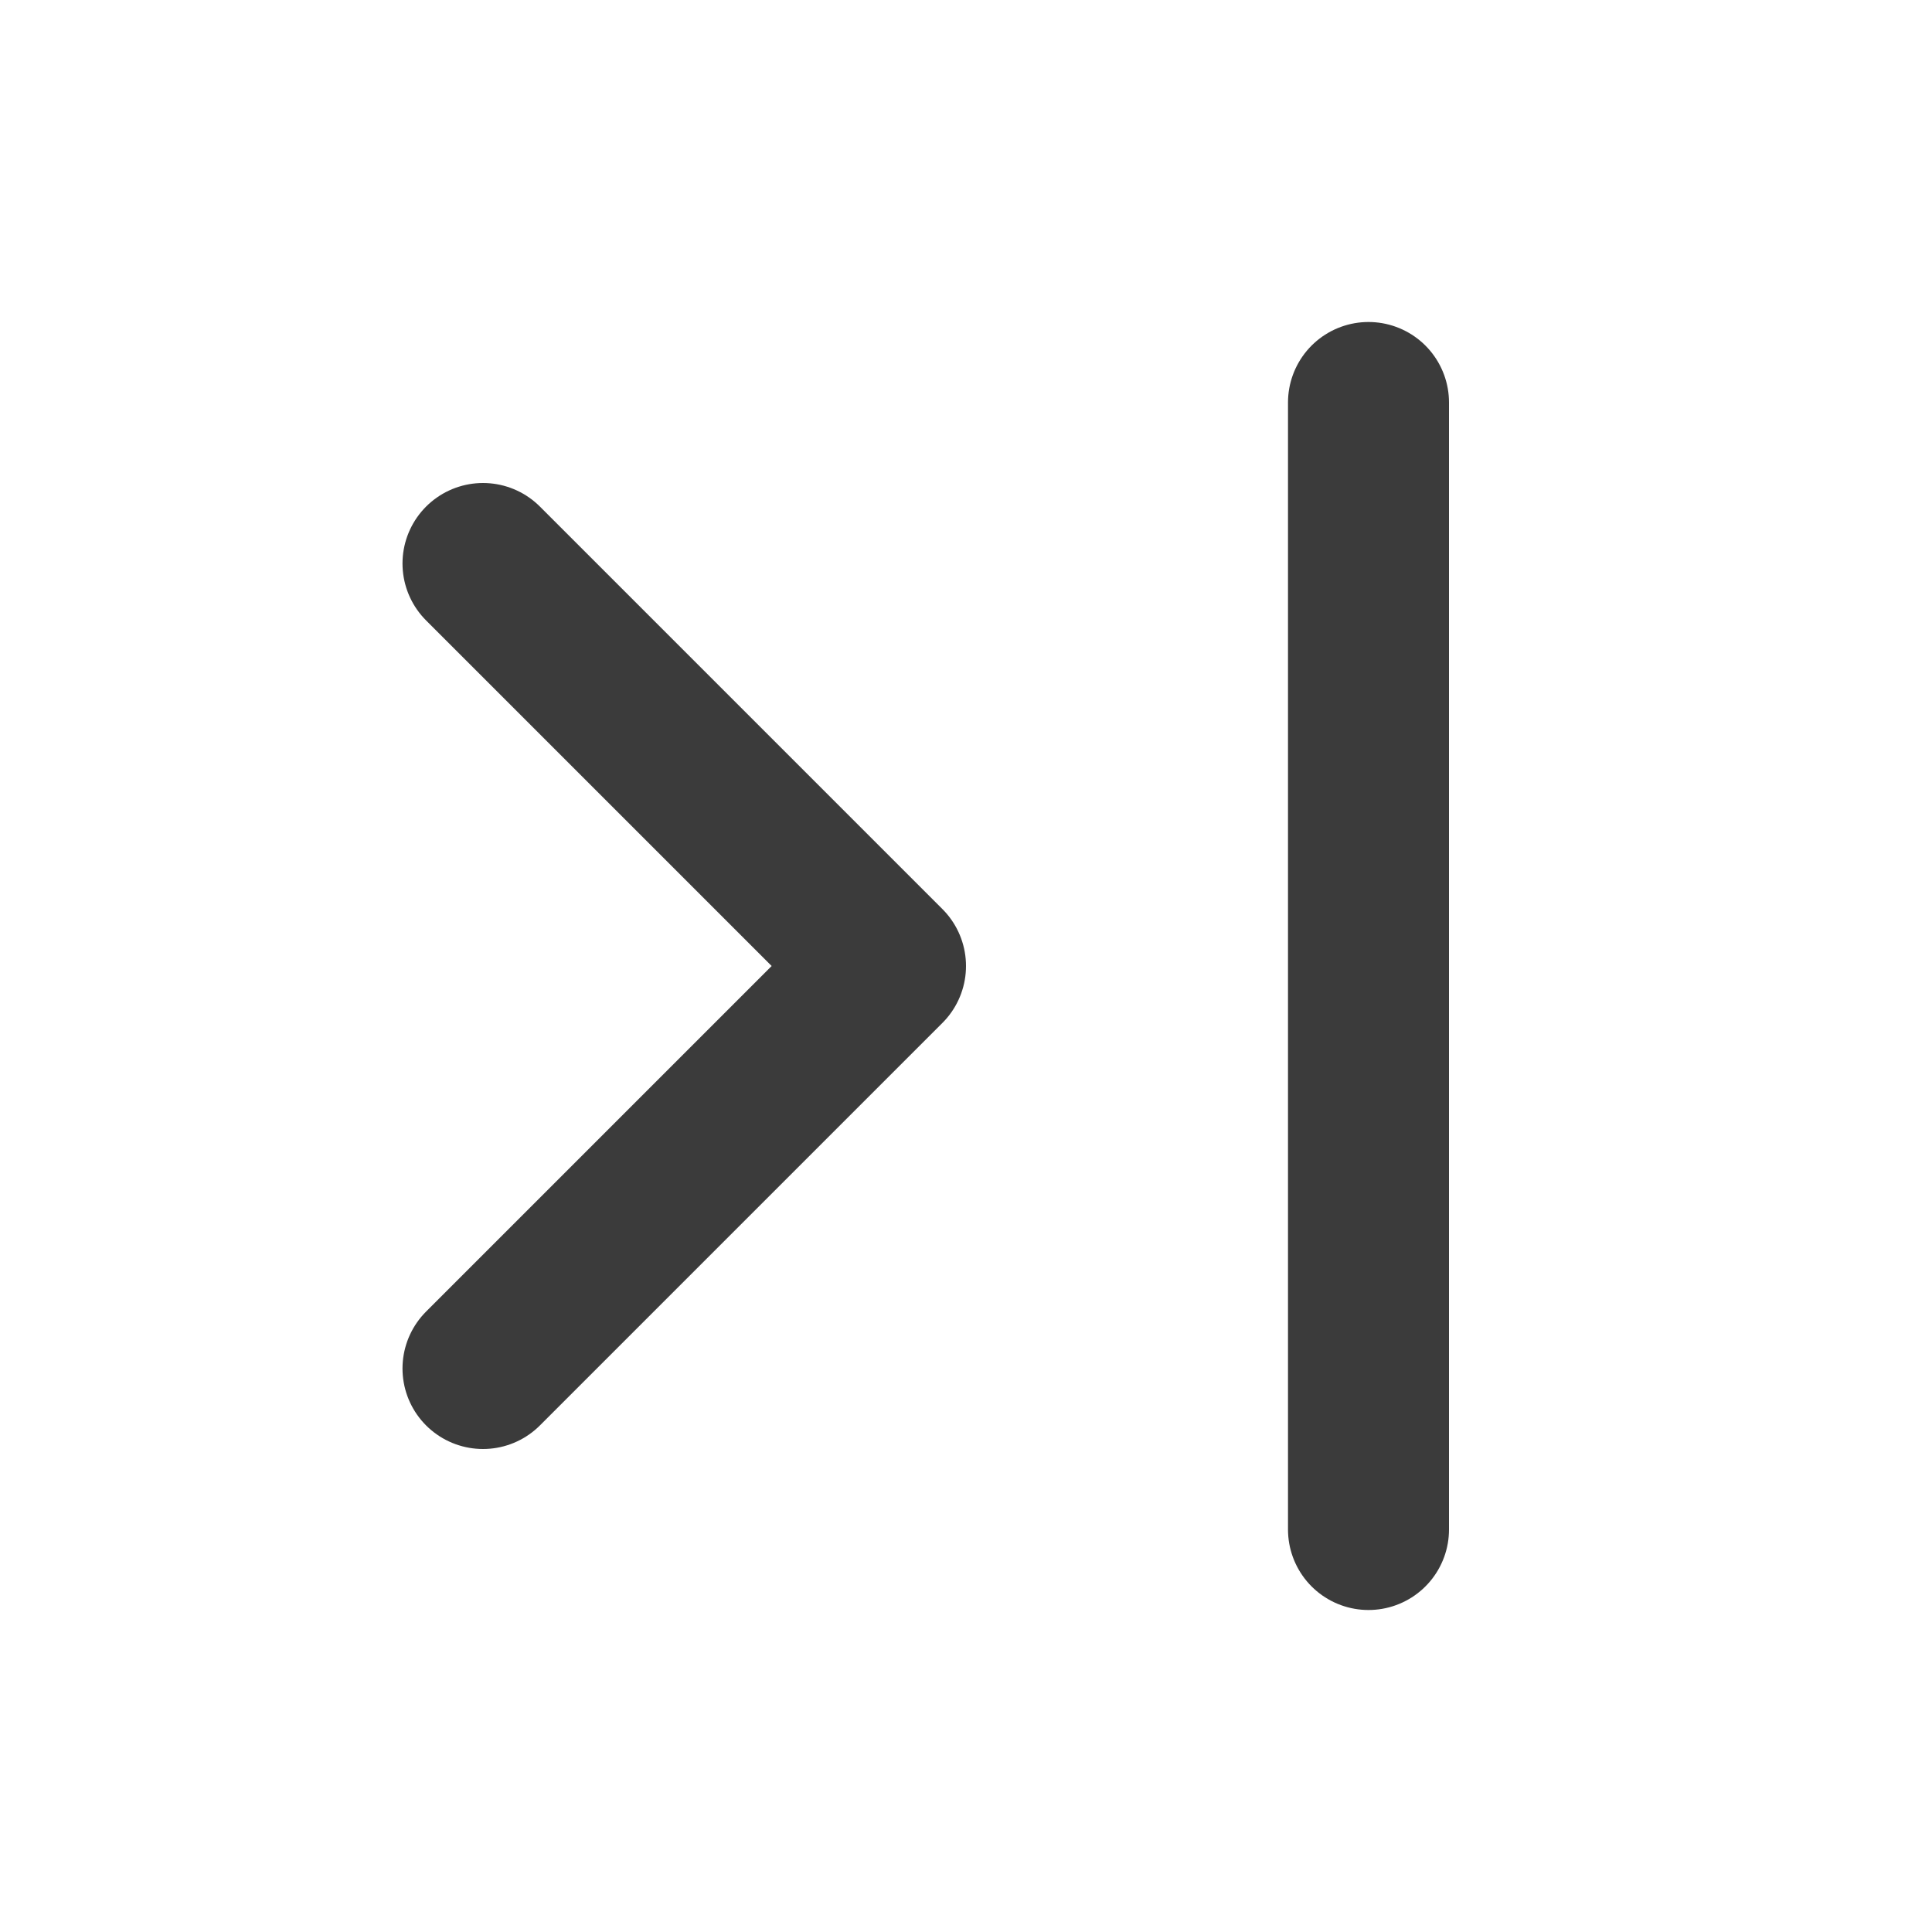
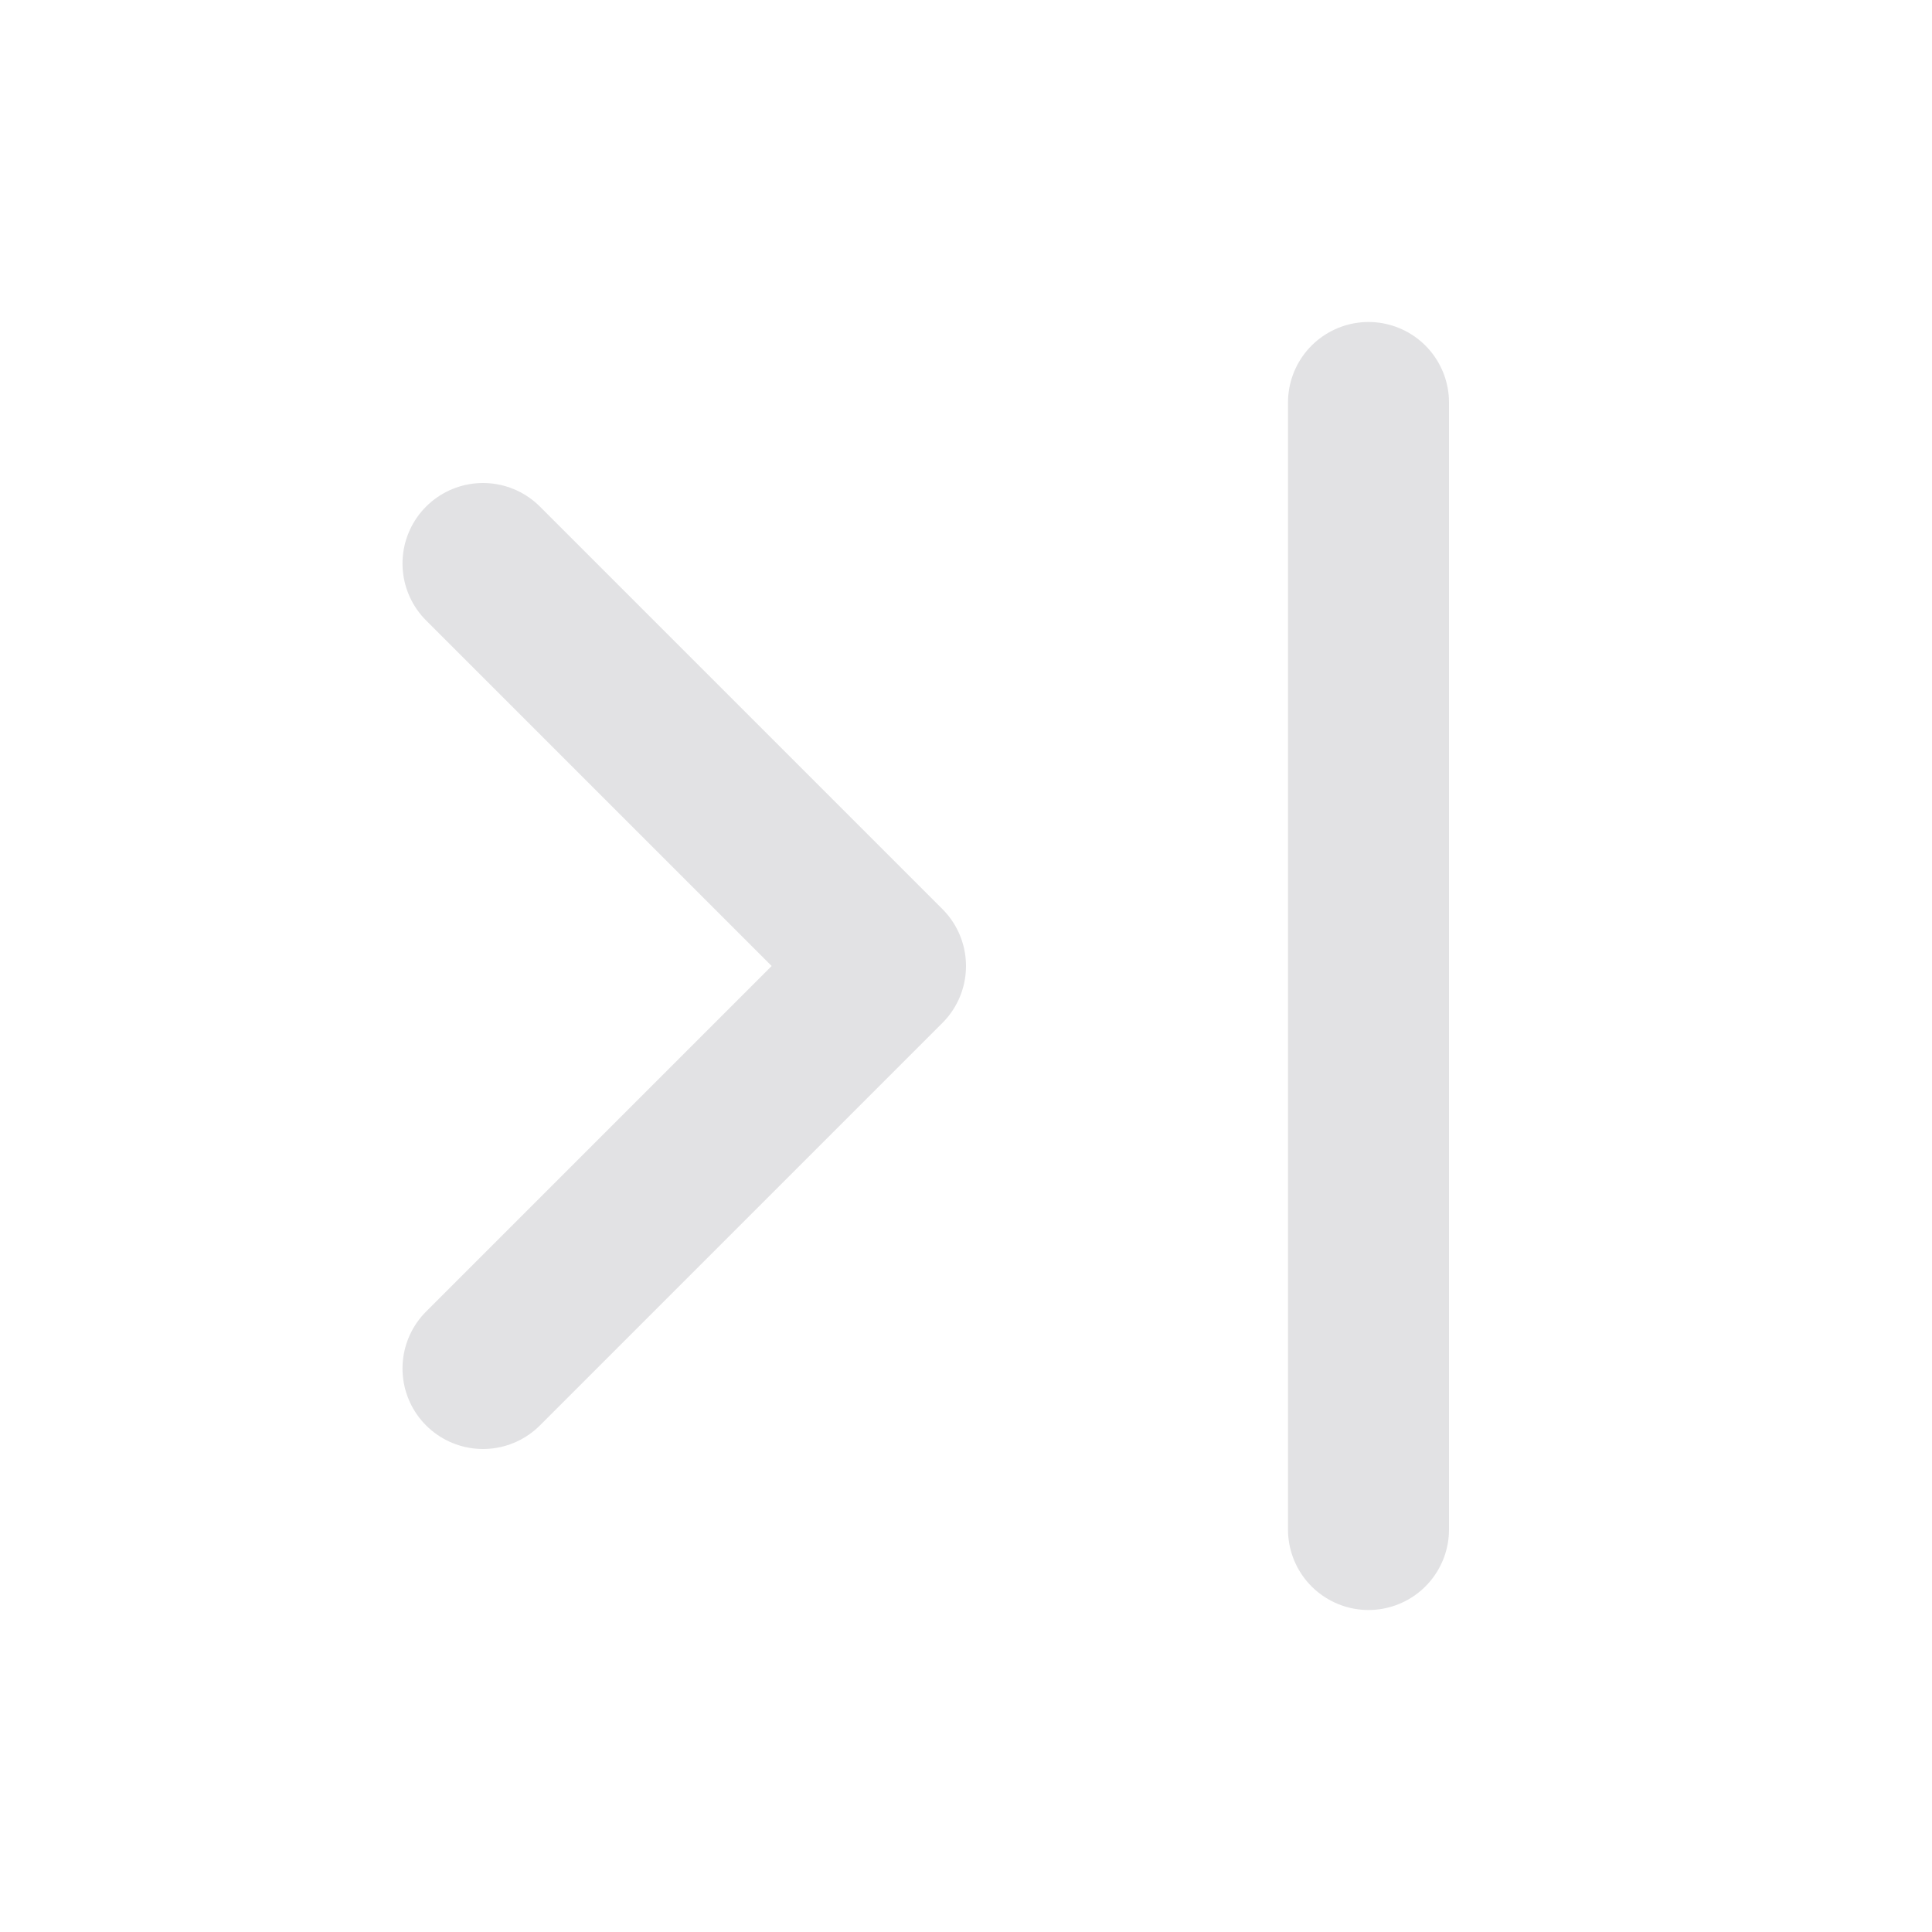
- <svg xmlns="http://www.w3.org/2000/svg" viewBox="0 0 24 24" fill="none" stroke="#3b3b3b" stroke-width="2" stroke-linecap="round" stroke-linejoin="round">
+ <svg xmlns="http://www.w3.org/2000/svg" viewBox="0 0 24 24" fill="none" stroke="#e2e2e4" stroke-width="2" stroke-linecap="round" stroke-linejoin="round">
  <path d="M17 5v14" />
  <path d="M6 7l5 5-5 5" />
</svg>
